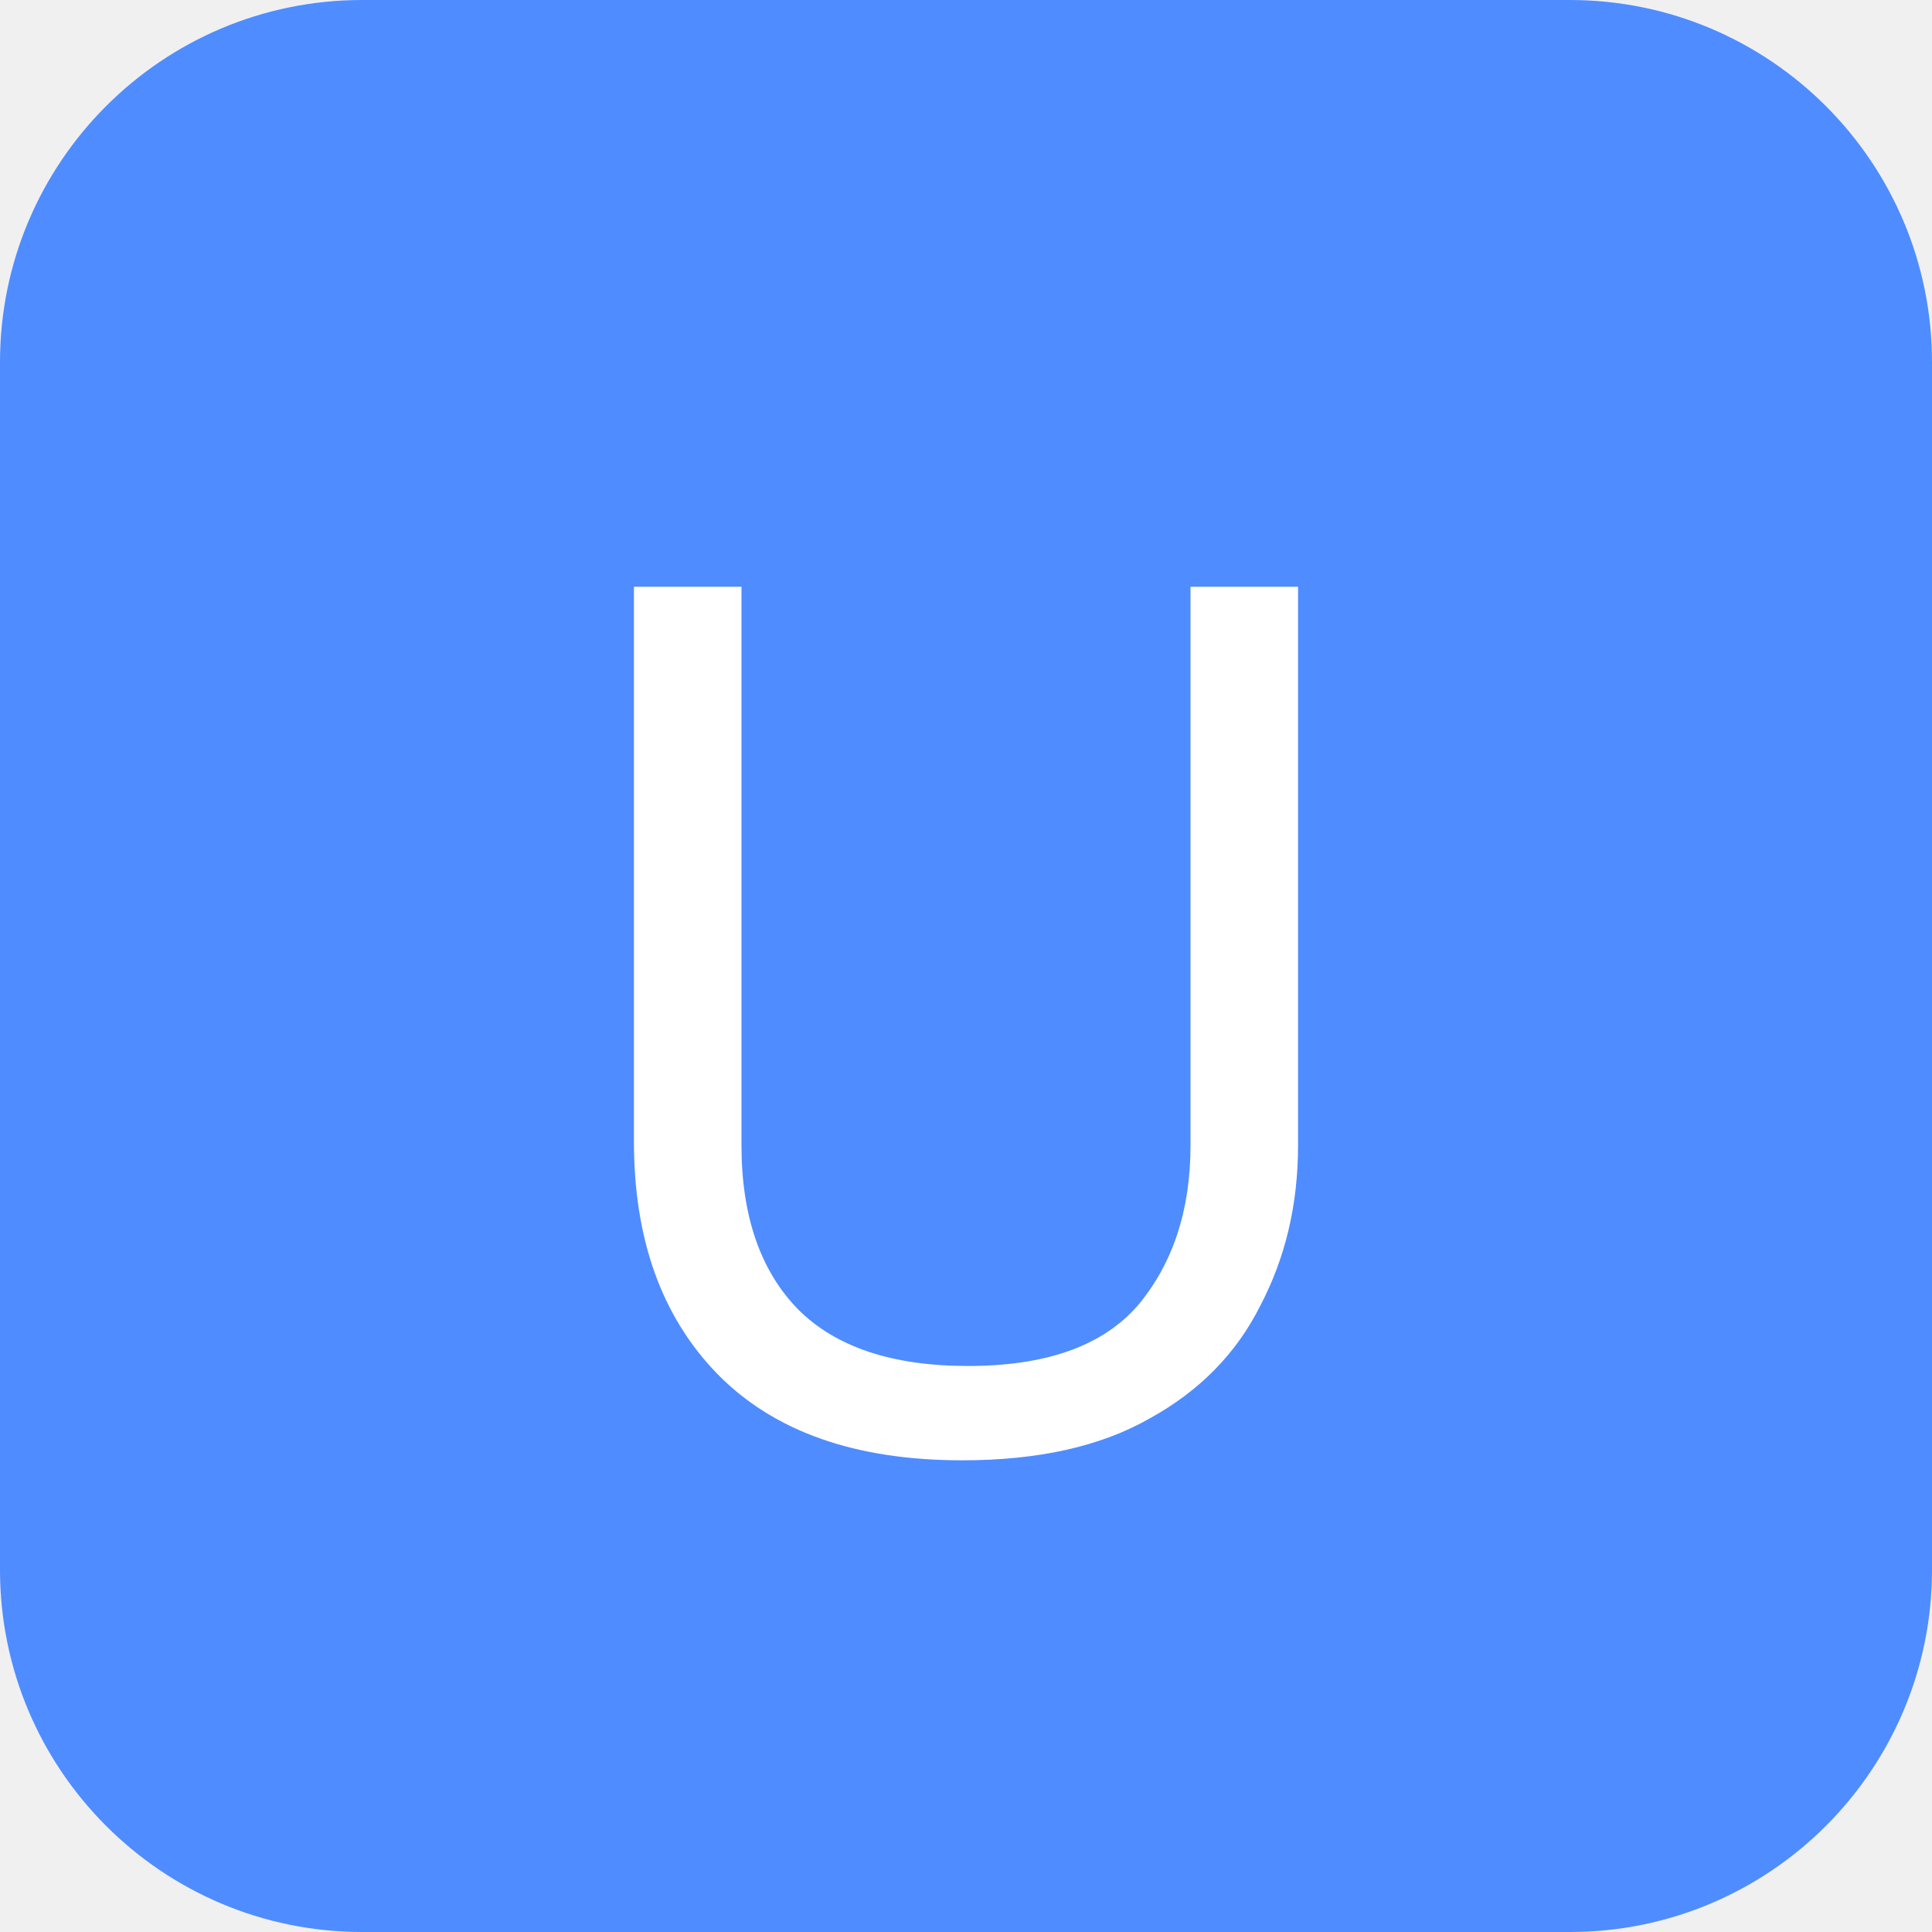
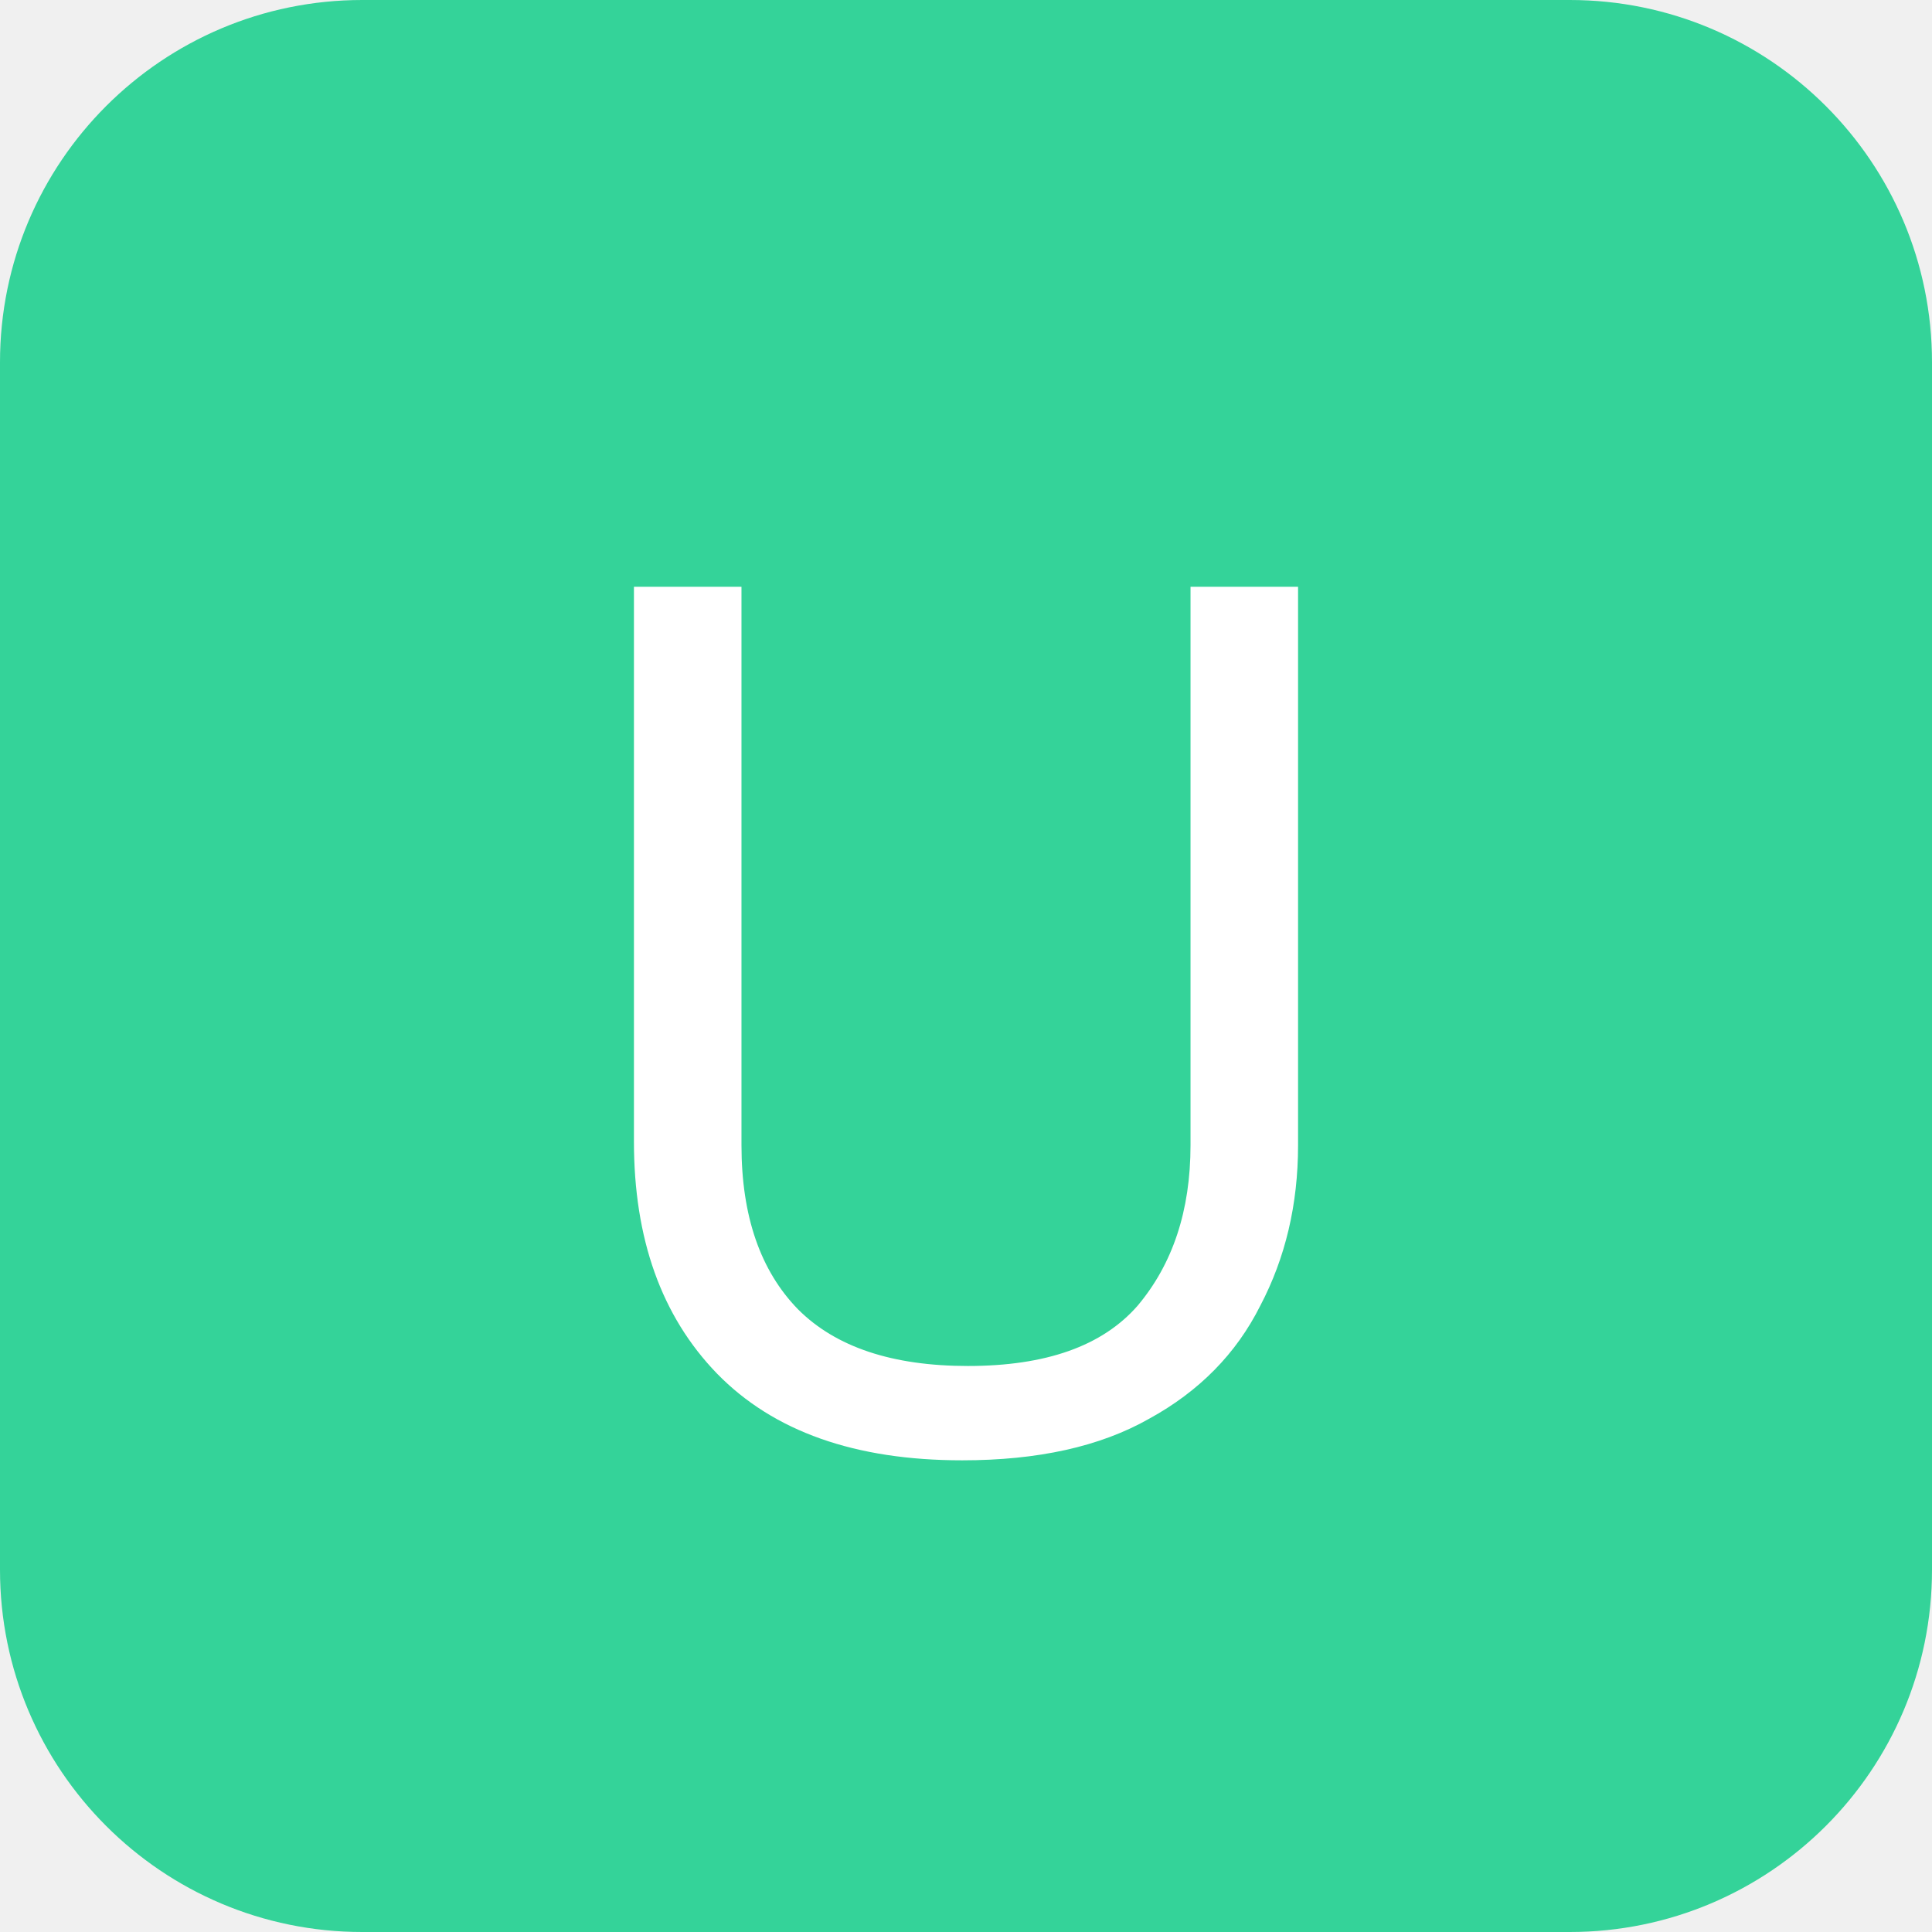
<svg xmlns="http://www.w3.org/2000/svg" viewBox="0 0 16 16">
-   <rect width="16" height="16" rx="3" fill="#4f8cff" />
+   <rect width="16" height="16" rx="3" fill="#34d399" />
  <text x="8" y="12" text-anchor="middle" font-size="10" fill="#fff" font-family="sans-serif">U</text>
</svg>
